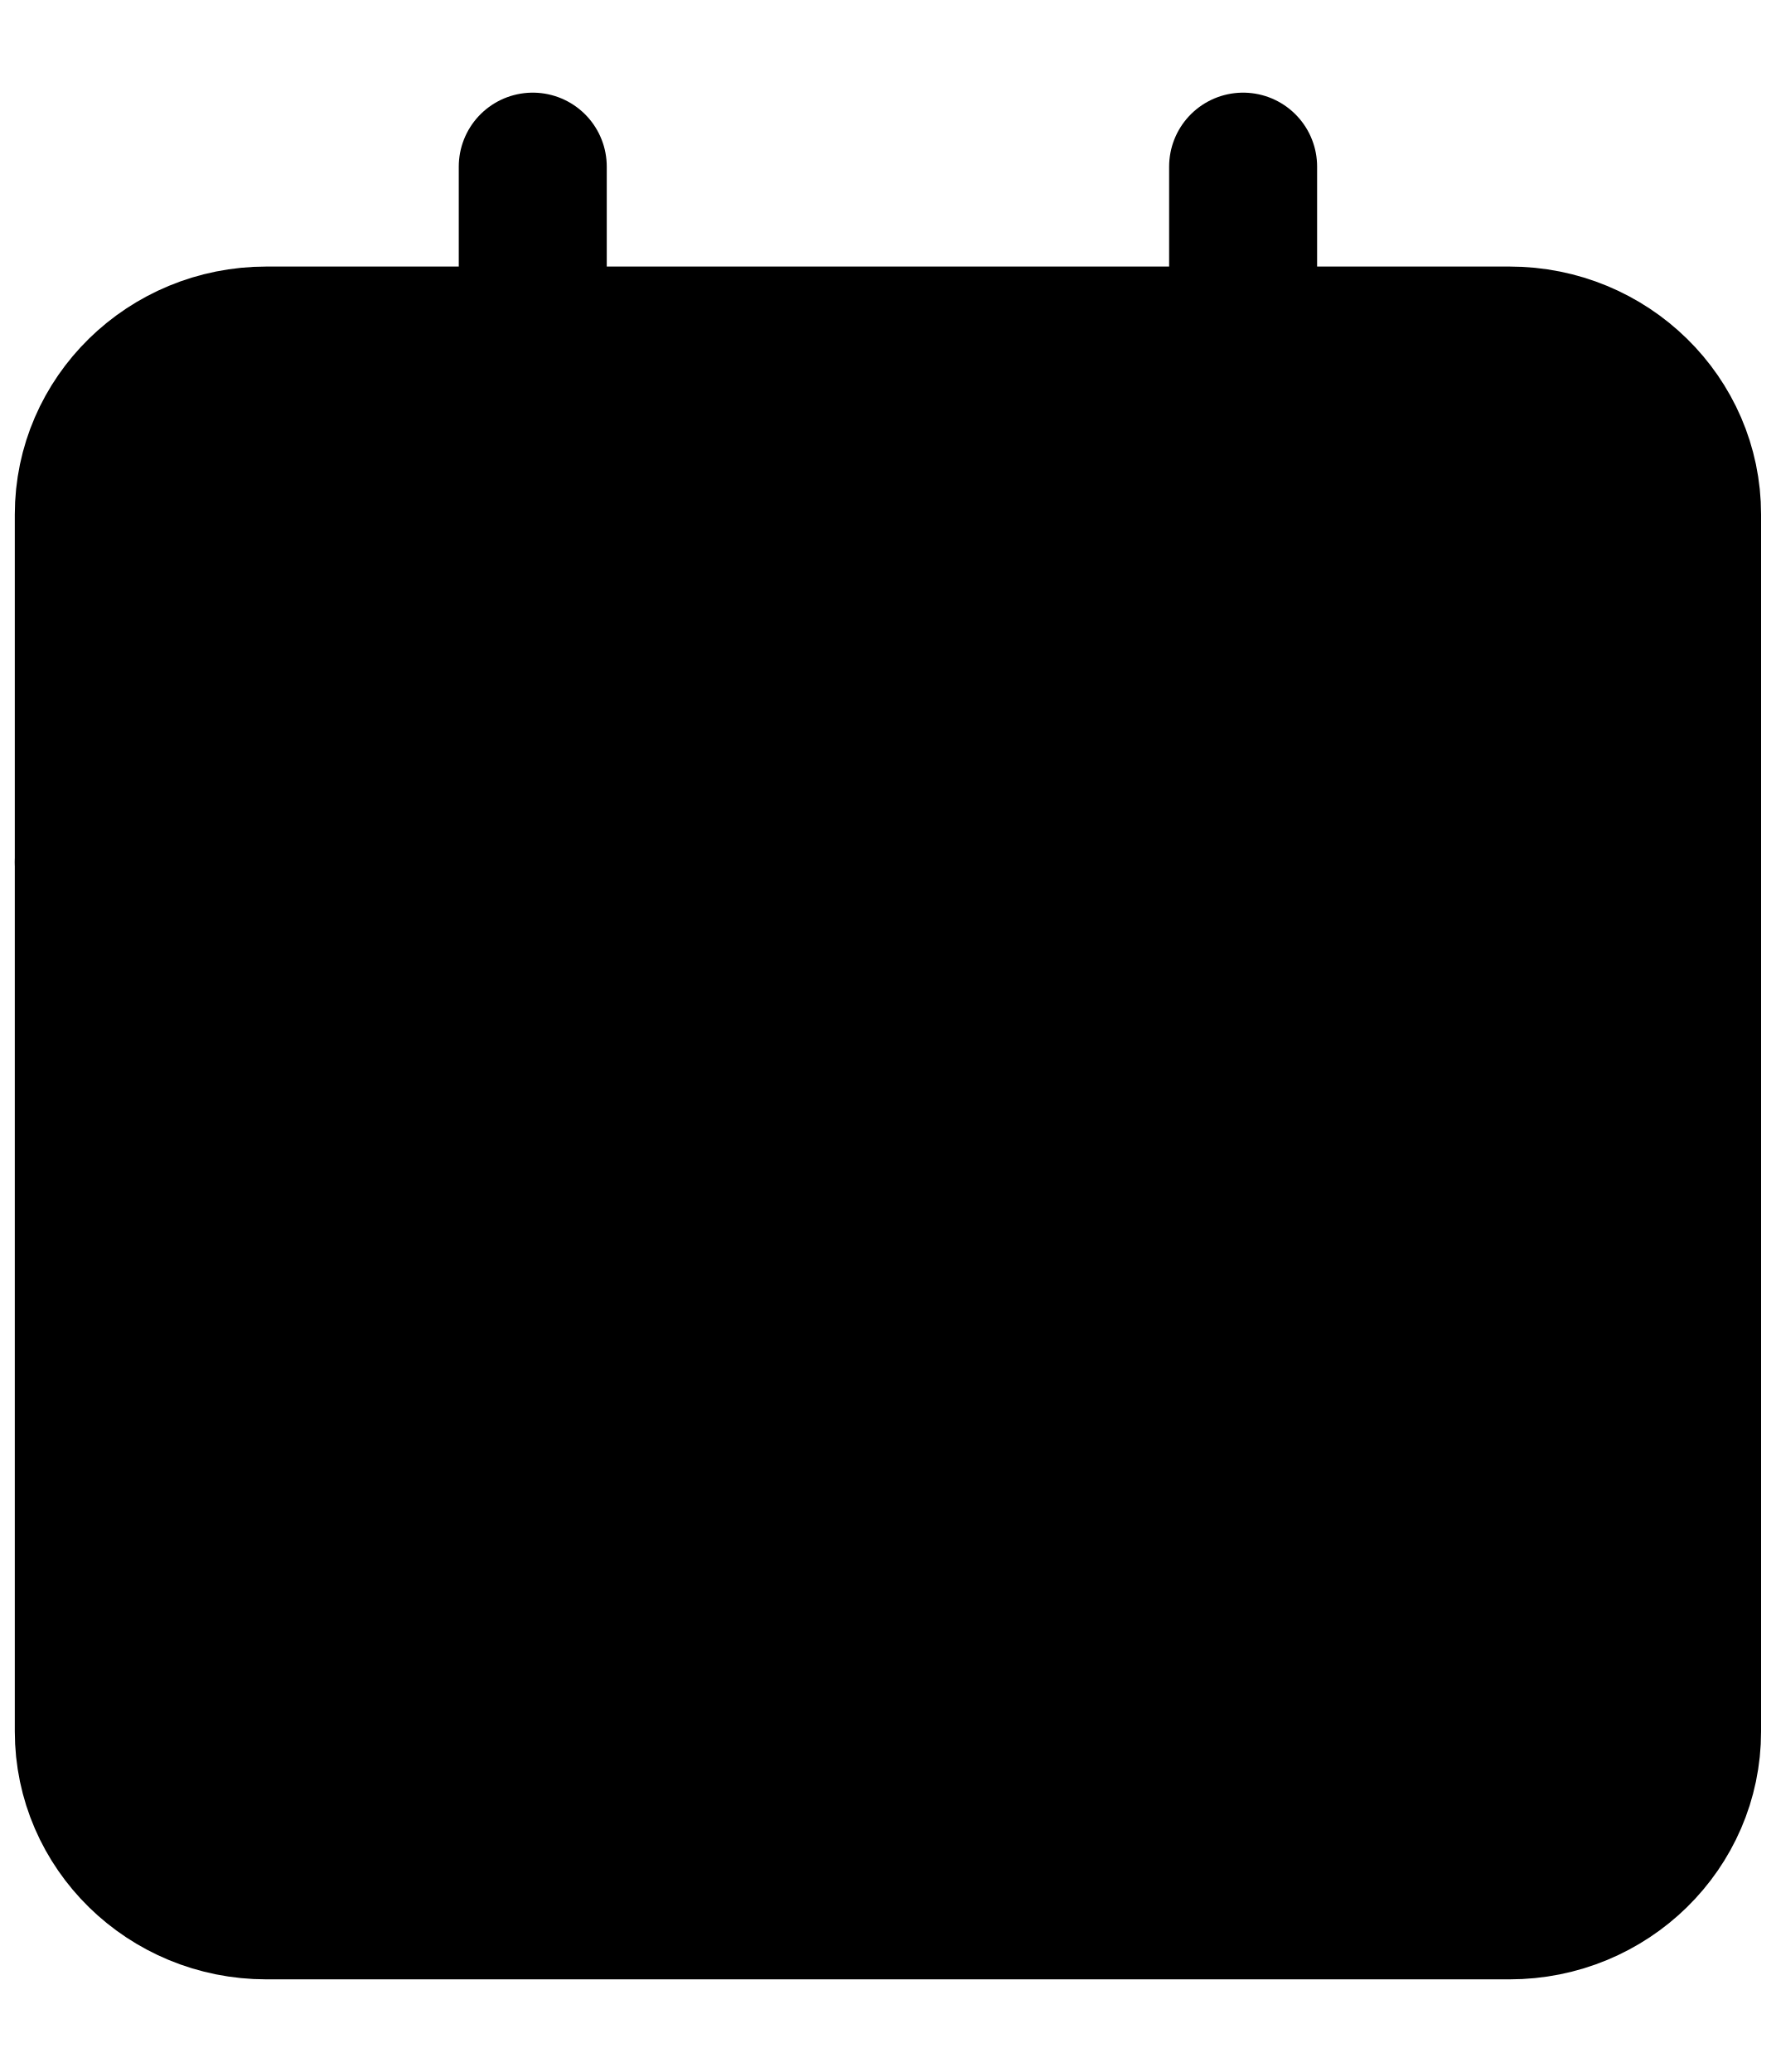
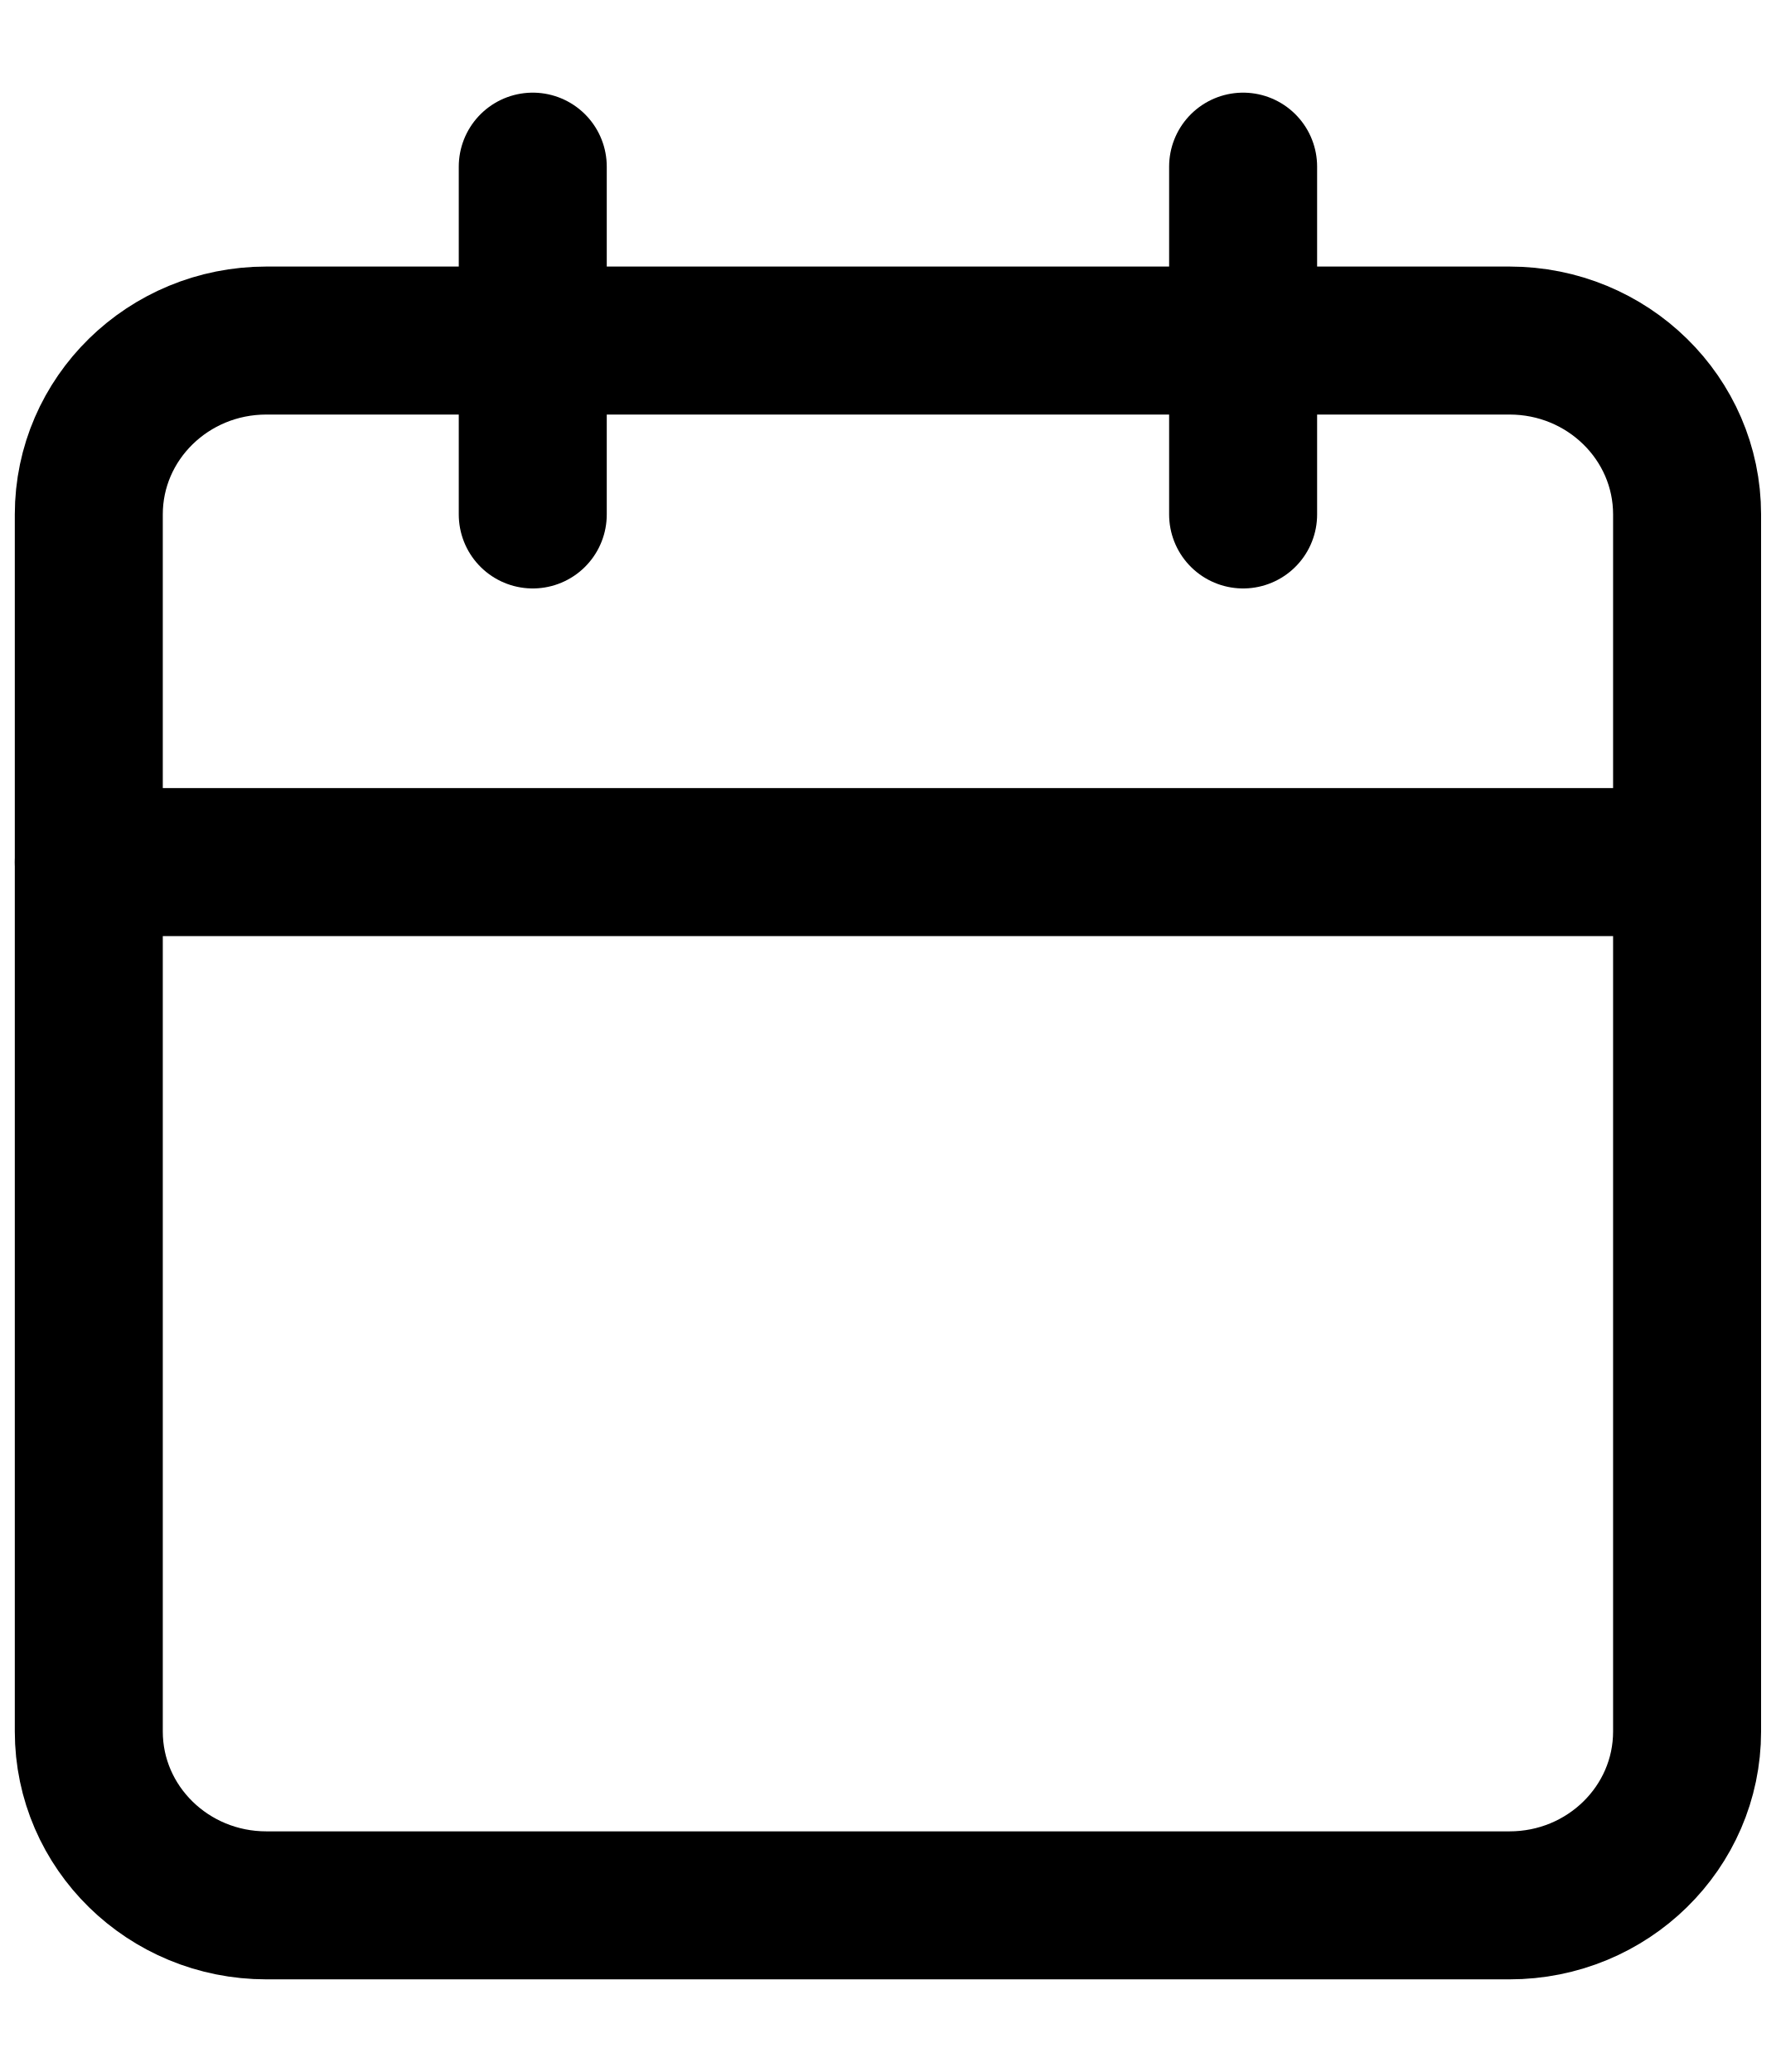
- <svg xmlns="http://www.w3.org/2000/svg" width="12" height="14" viewBox="0 0 12 14" fill="#000000">
+ <svg xmlns="http://www.w3.org/2000/svg" width="12" height="14" viewBox="0 0 12 14" fill="none">
  <path d="M10.2 2.301H1.8C1.137 2.301 0.6 2.827 0.6 3.476V11.699C0.6 12.348 1.137 12.874 1.8 12.874H10.2C10.863 12.874 11.4 12.348 11.4 11.699V3.476C11.4 2.827 10.863 2.301 10.2 2.301Z" stroke="#000000" stroke-linecap="round" stroke-linejoin="round" />
  <path d="M8.4 1.126V3.476" stroke="#000000" stroke-linecap="round" stroke-linejoin="round" />
  <path d="M3.6 1.126V3.476" stroke="#000000" stroke-linecap="round" stroke-linejoin="round" />
  <path d="M0.6 5.825H11.4" stroke="#000000" stroke-linecap="round" stroke-linejoin="round" />
</svg>
